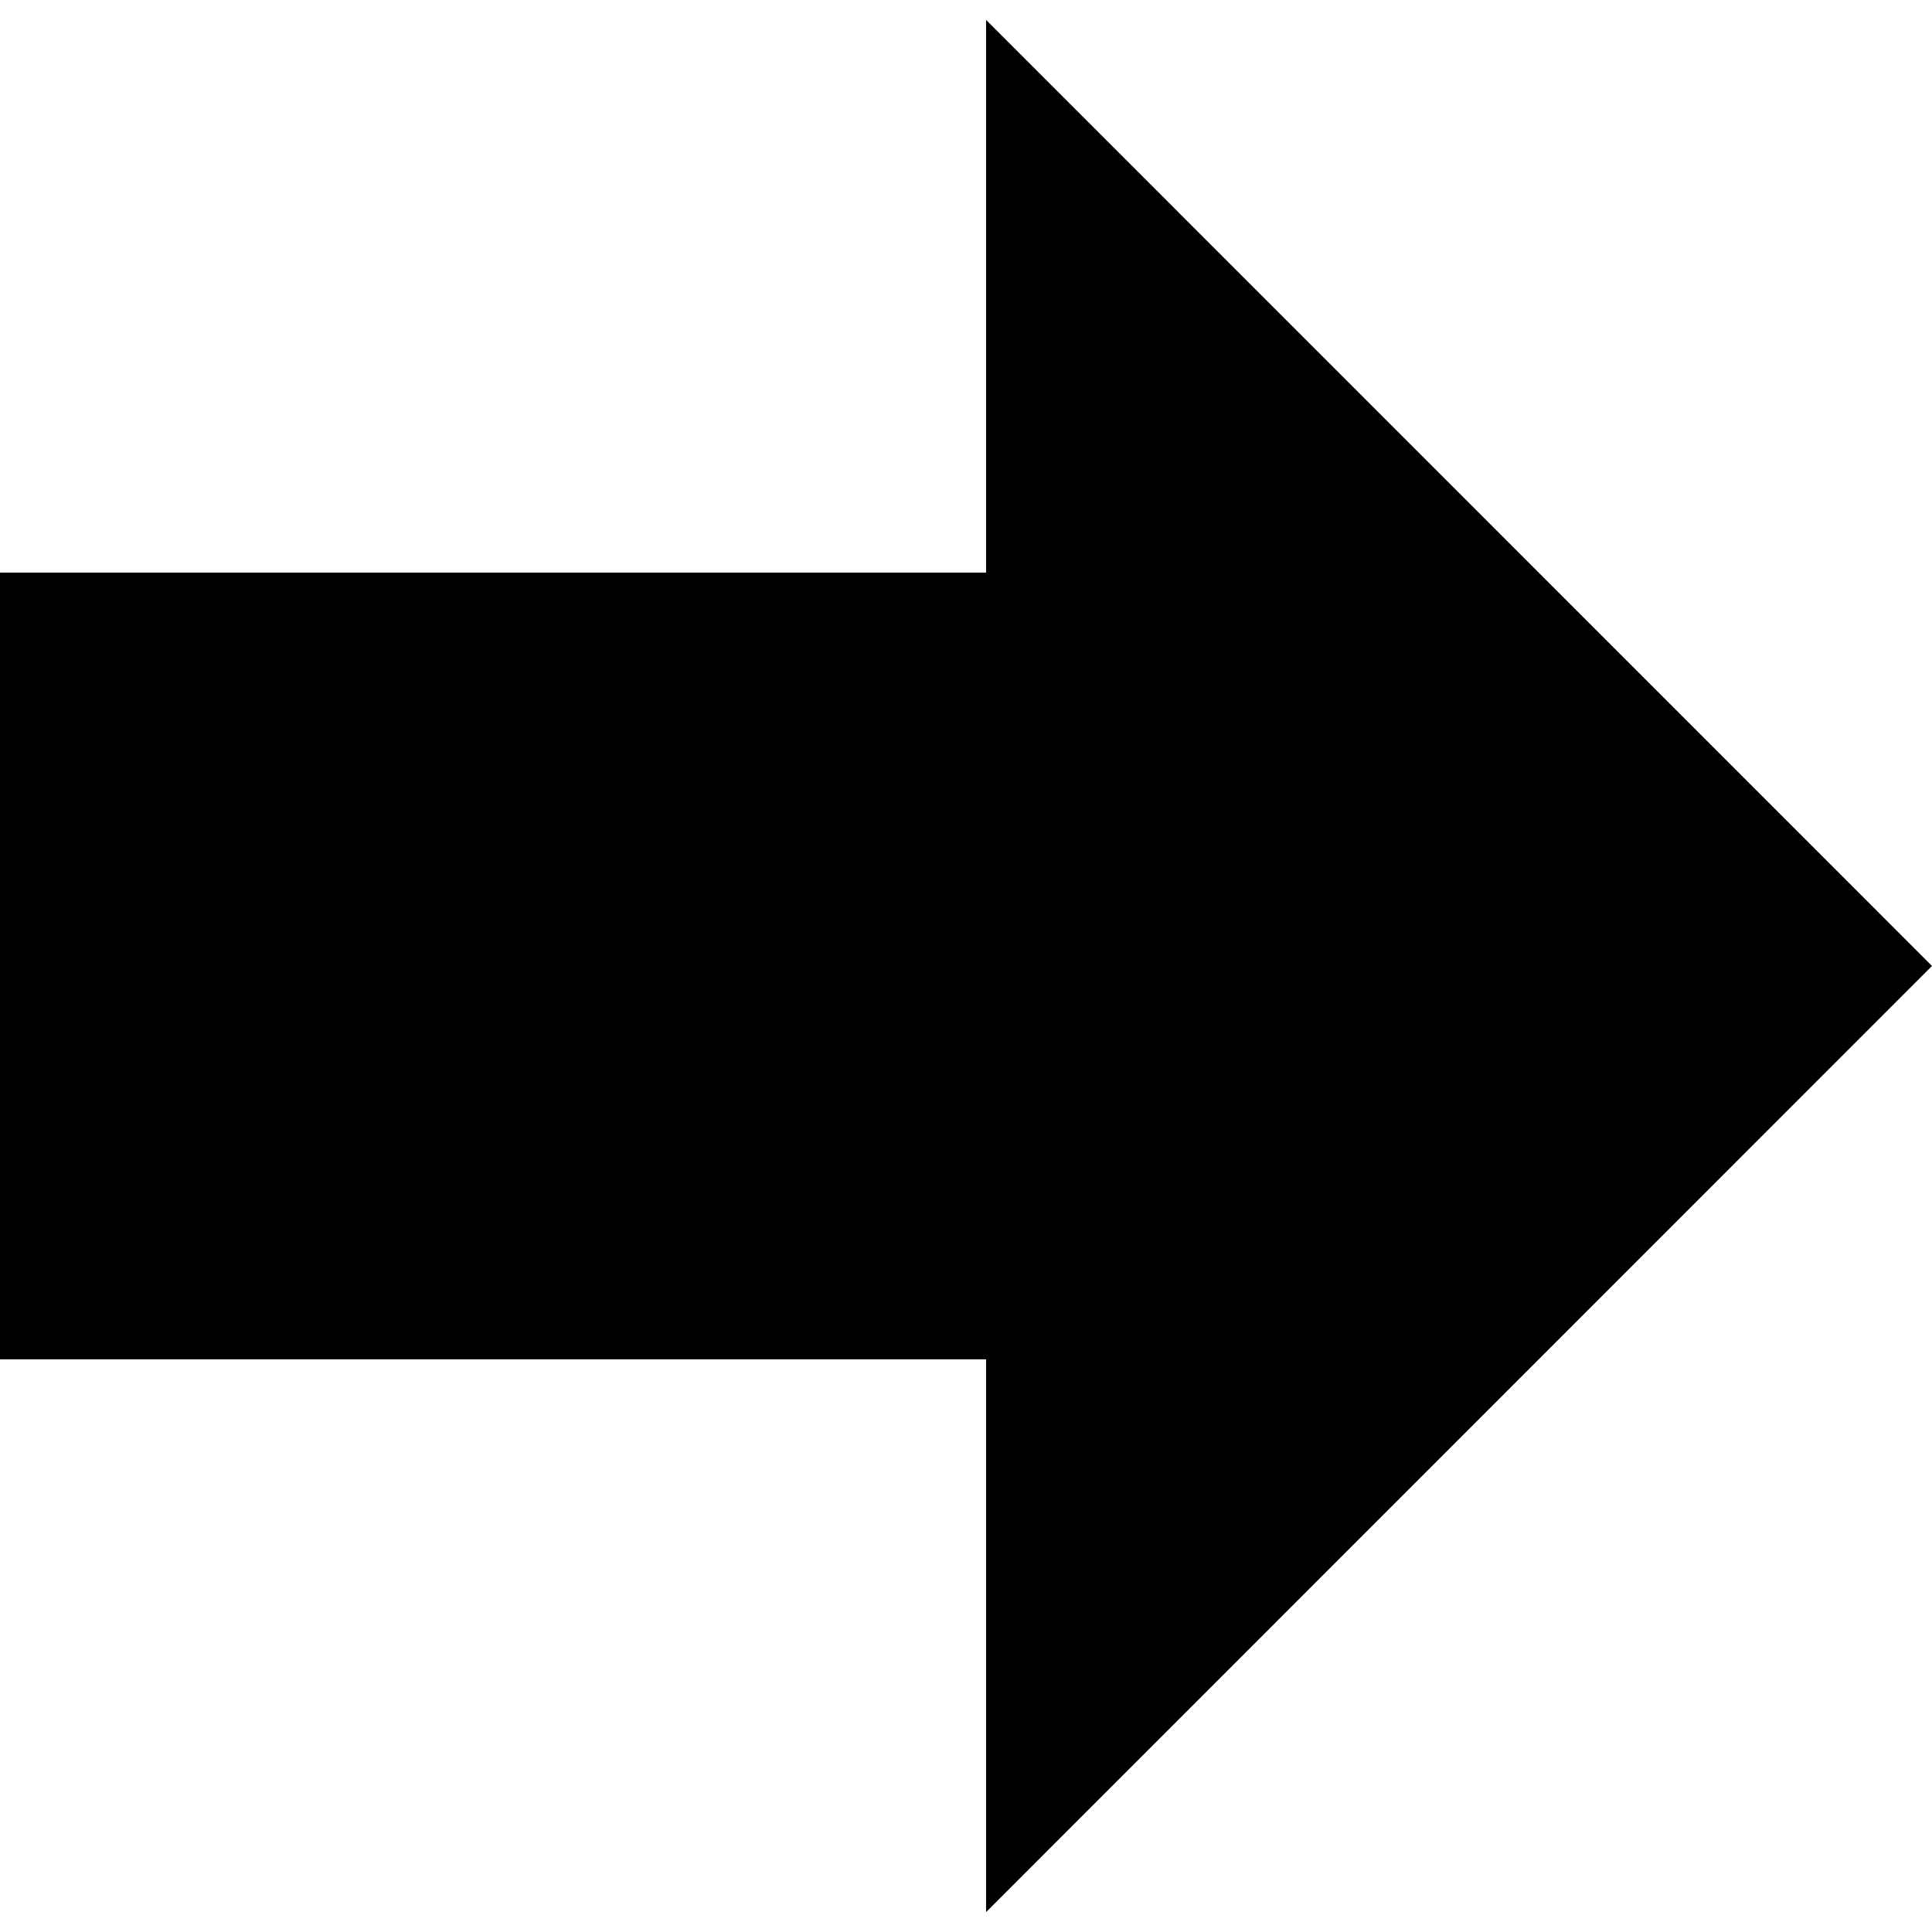
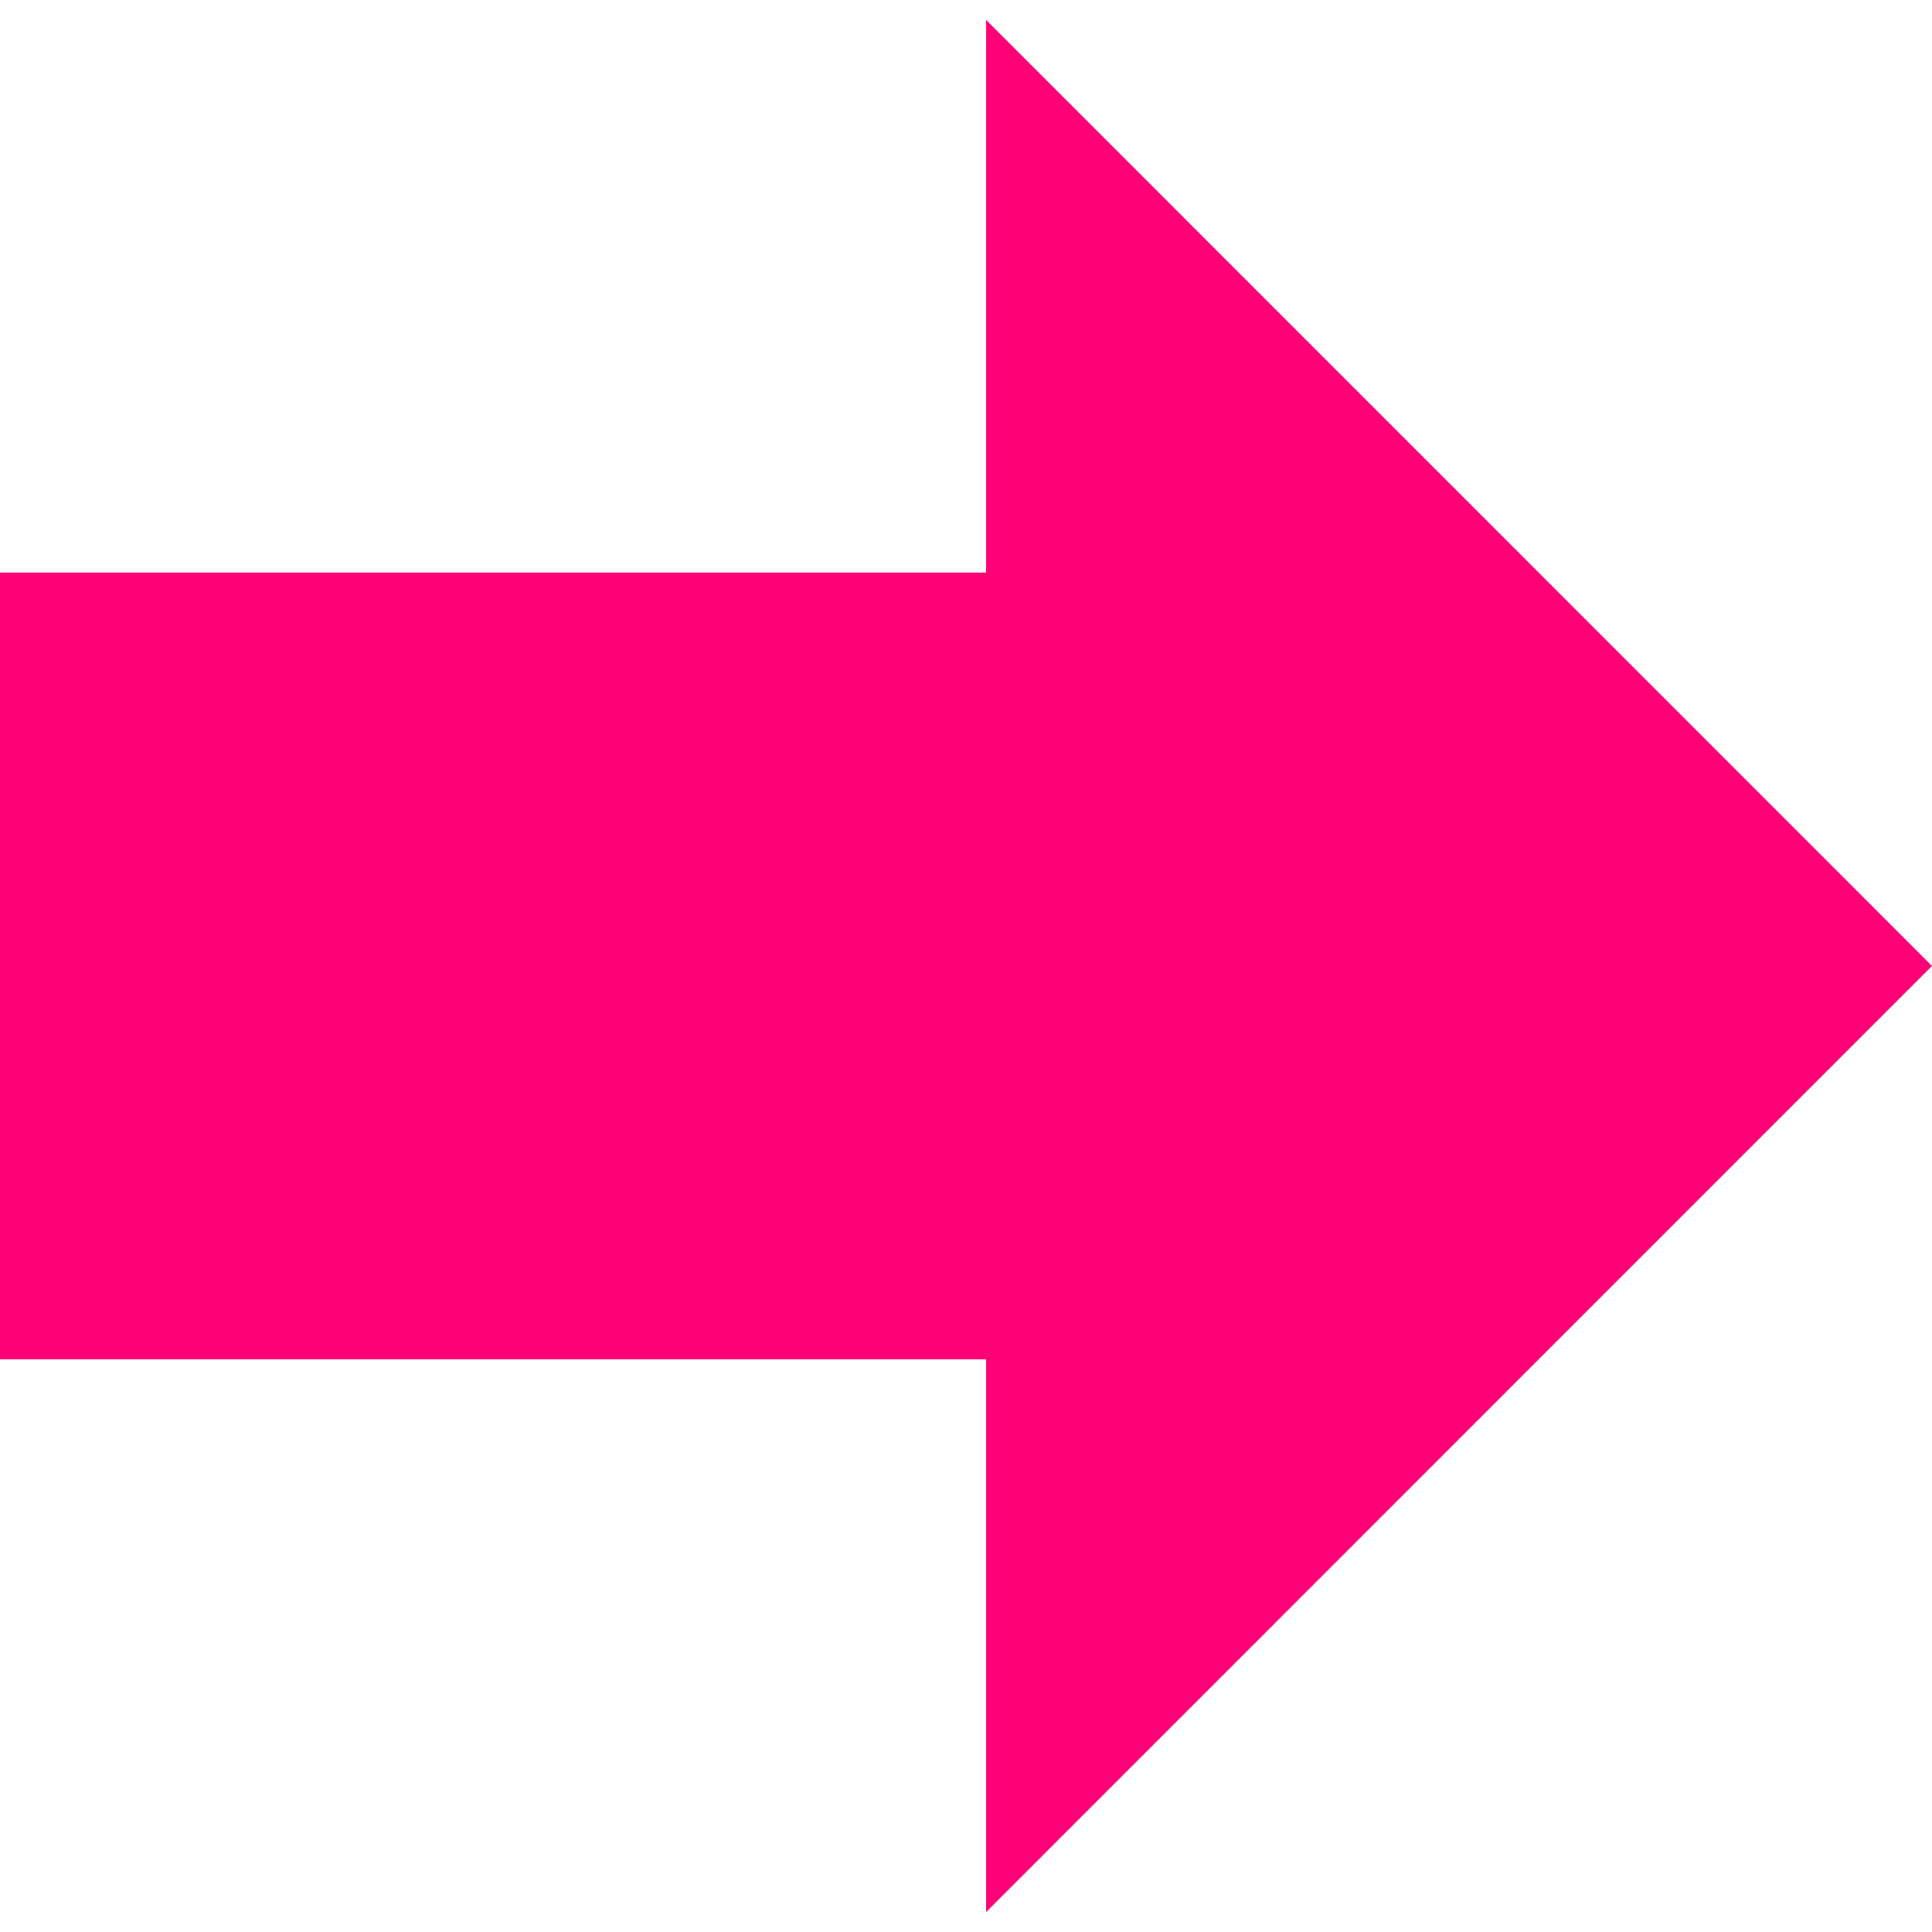
<svg xmlns="http://www.w3.org/2000/svg" version="1.1" id="Capa_1" x="0px" y="0px" viewBox="0 0 155.139 155.139" style="enable-background:new 0 0 155.139 155.139;" xml:space="preserve">
  <g>
    <g>
-       <polygon style="fill:#010002;" points="155.139,77.566 79.18,1.596 79.18,45.978 0,45.978 0,109.155 79.18,109.155 79.18,153.542       " />
+       <polygon fill="#ff0077" points="155.139,77.566 79.18,1.596 79.18,45.978 0,45.978 0,109.155 79.18,109.155 79.18,153.542       " />
    </g>
  </g>
-   <g>
- </g>
-   <g>
- </g>
-   <g>
- </g>
-   <g>
- </g>
-   <g>
- </g>
-   <g>
- </g>
-   <g>
- </g>
-   <g>
- </g>
-   <g>
- </g>
-   <g>
- </g>
-   <g>
- </g>
-   <g>
- </g>
-   <g>
- </g>
-   <g>
- </g>
-   <g>
- </g>
</svg>
